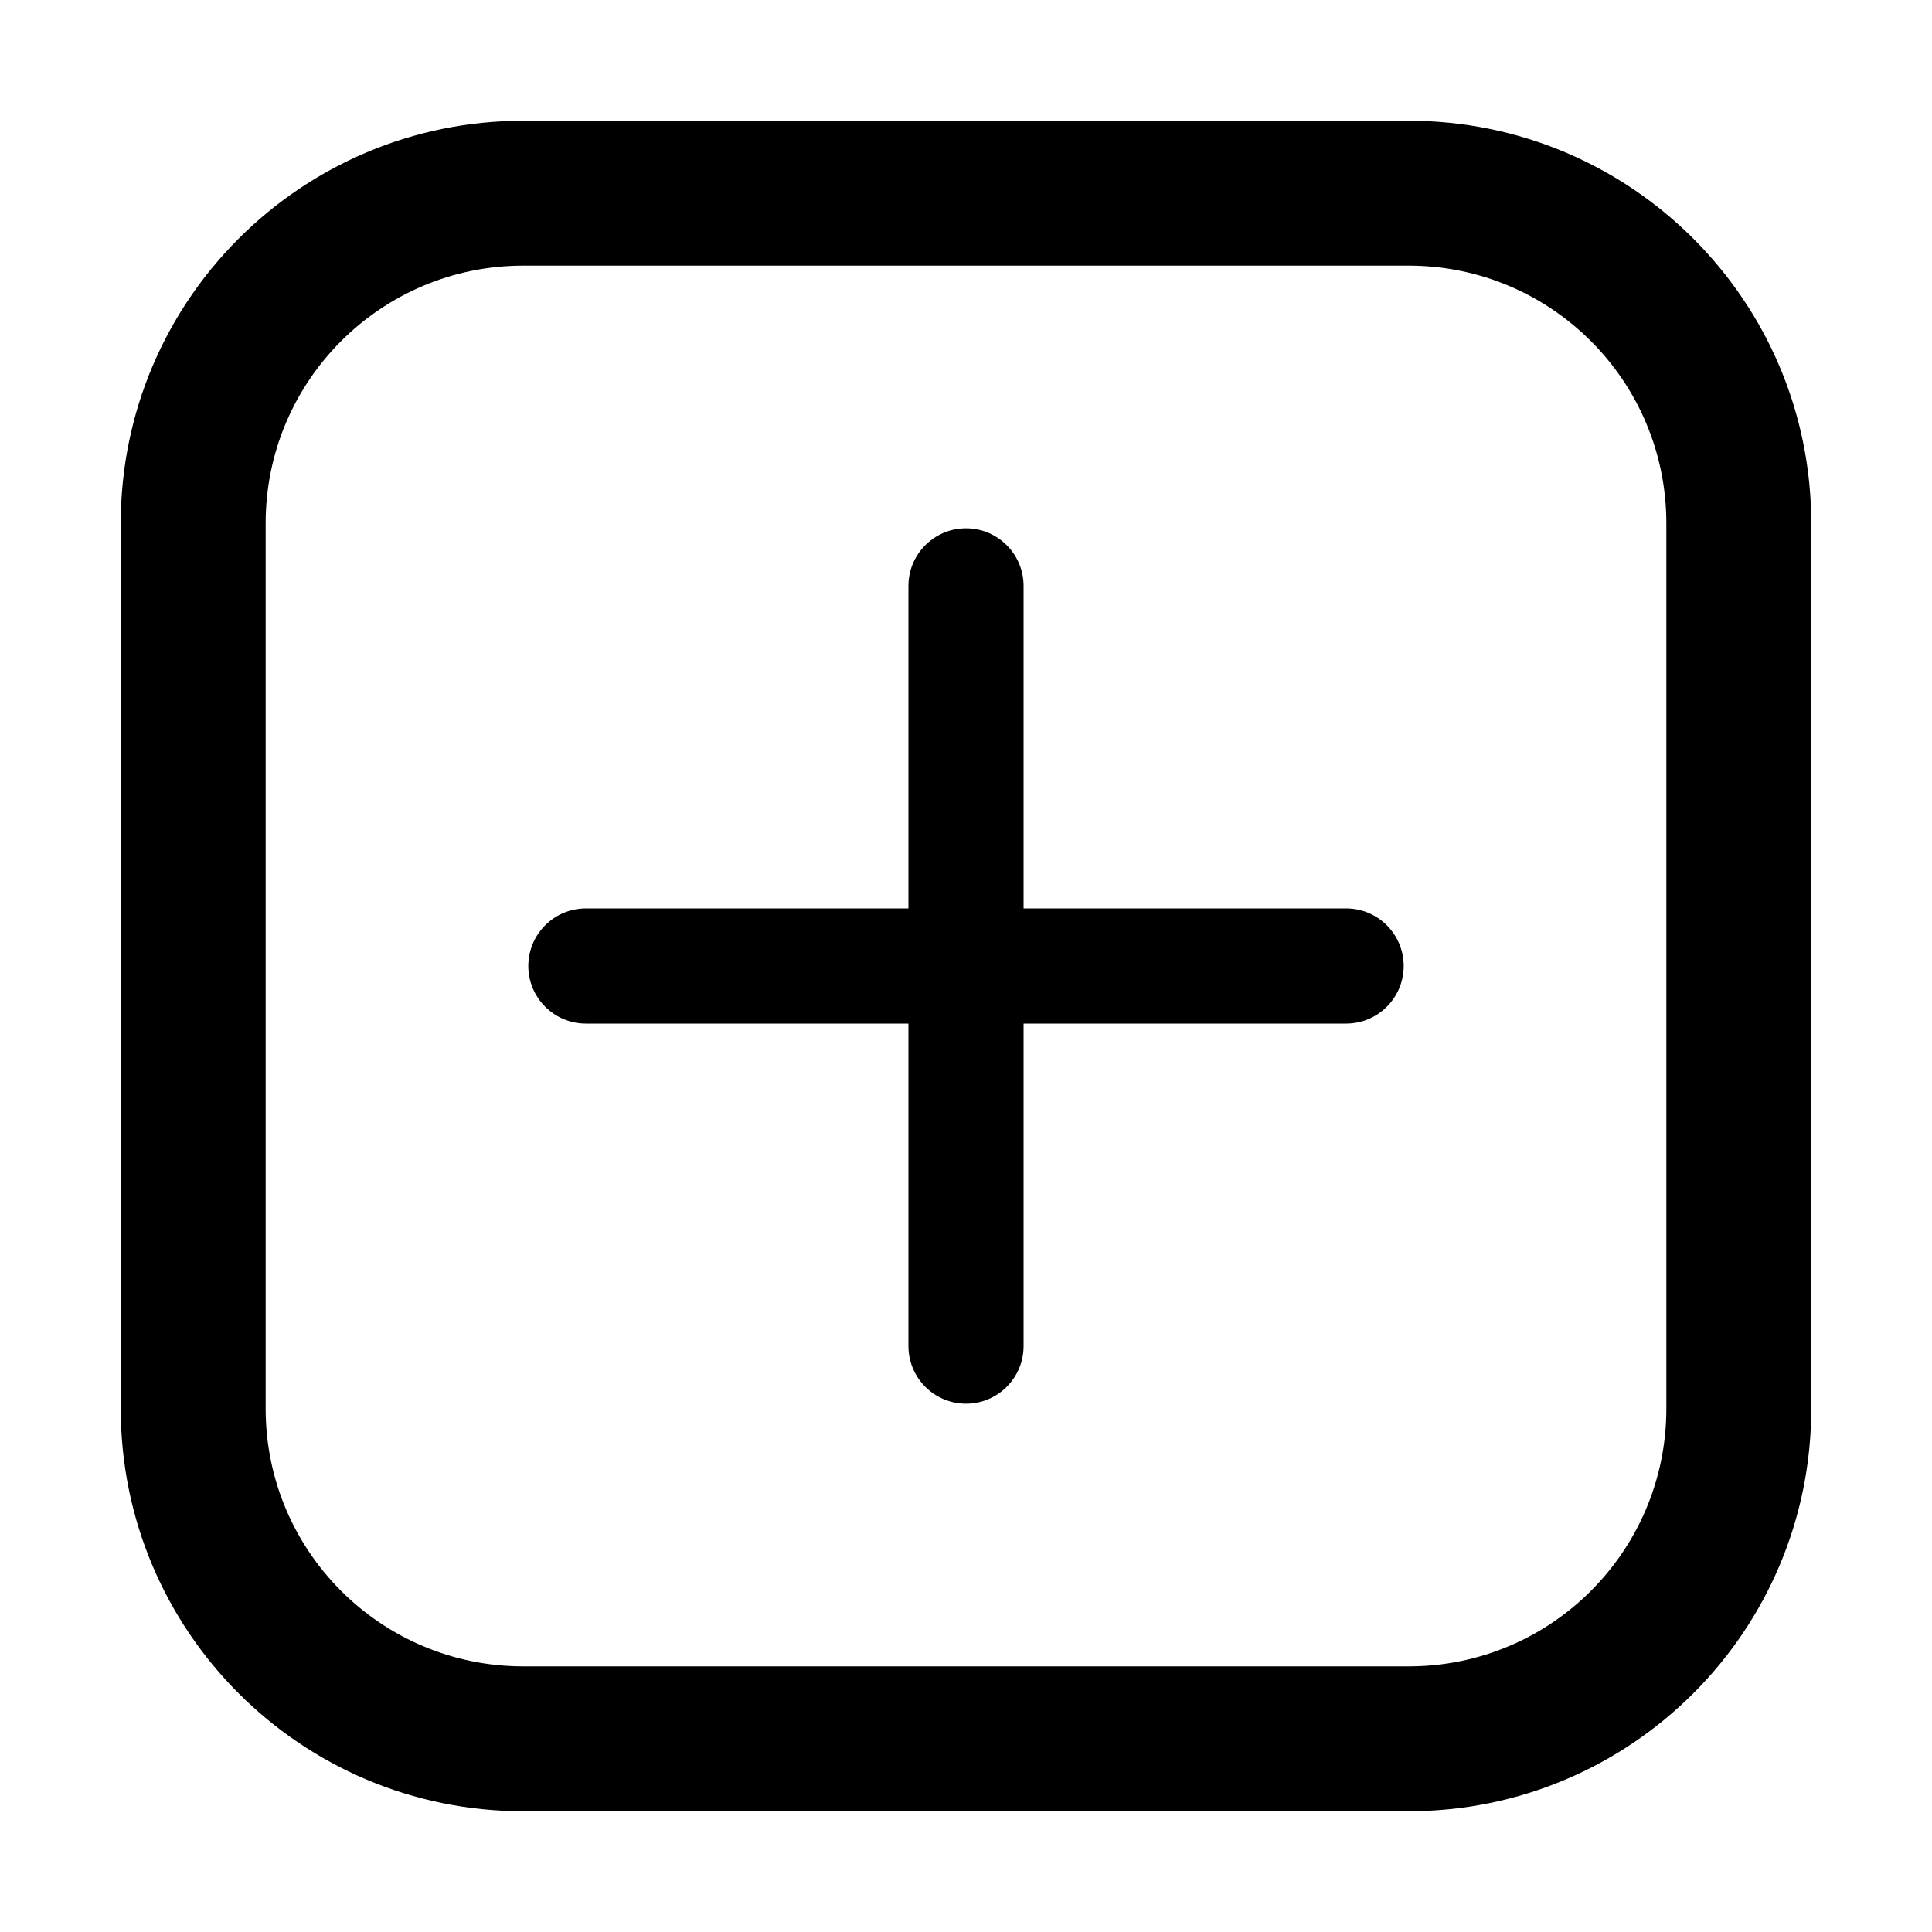
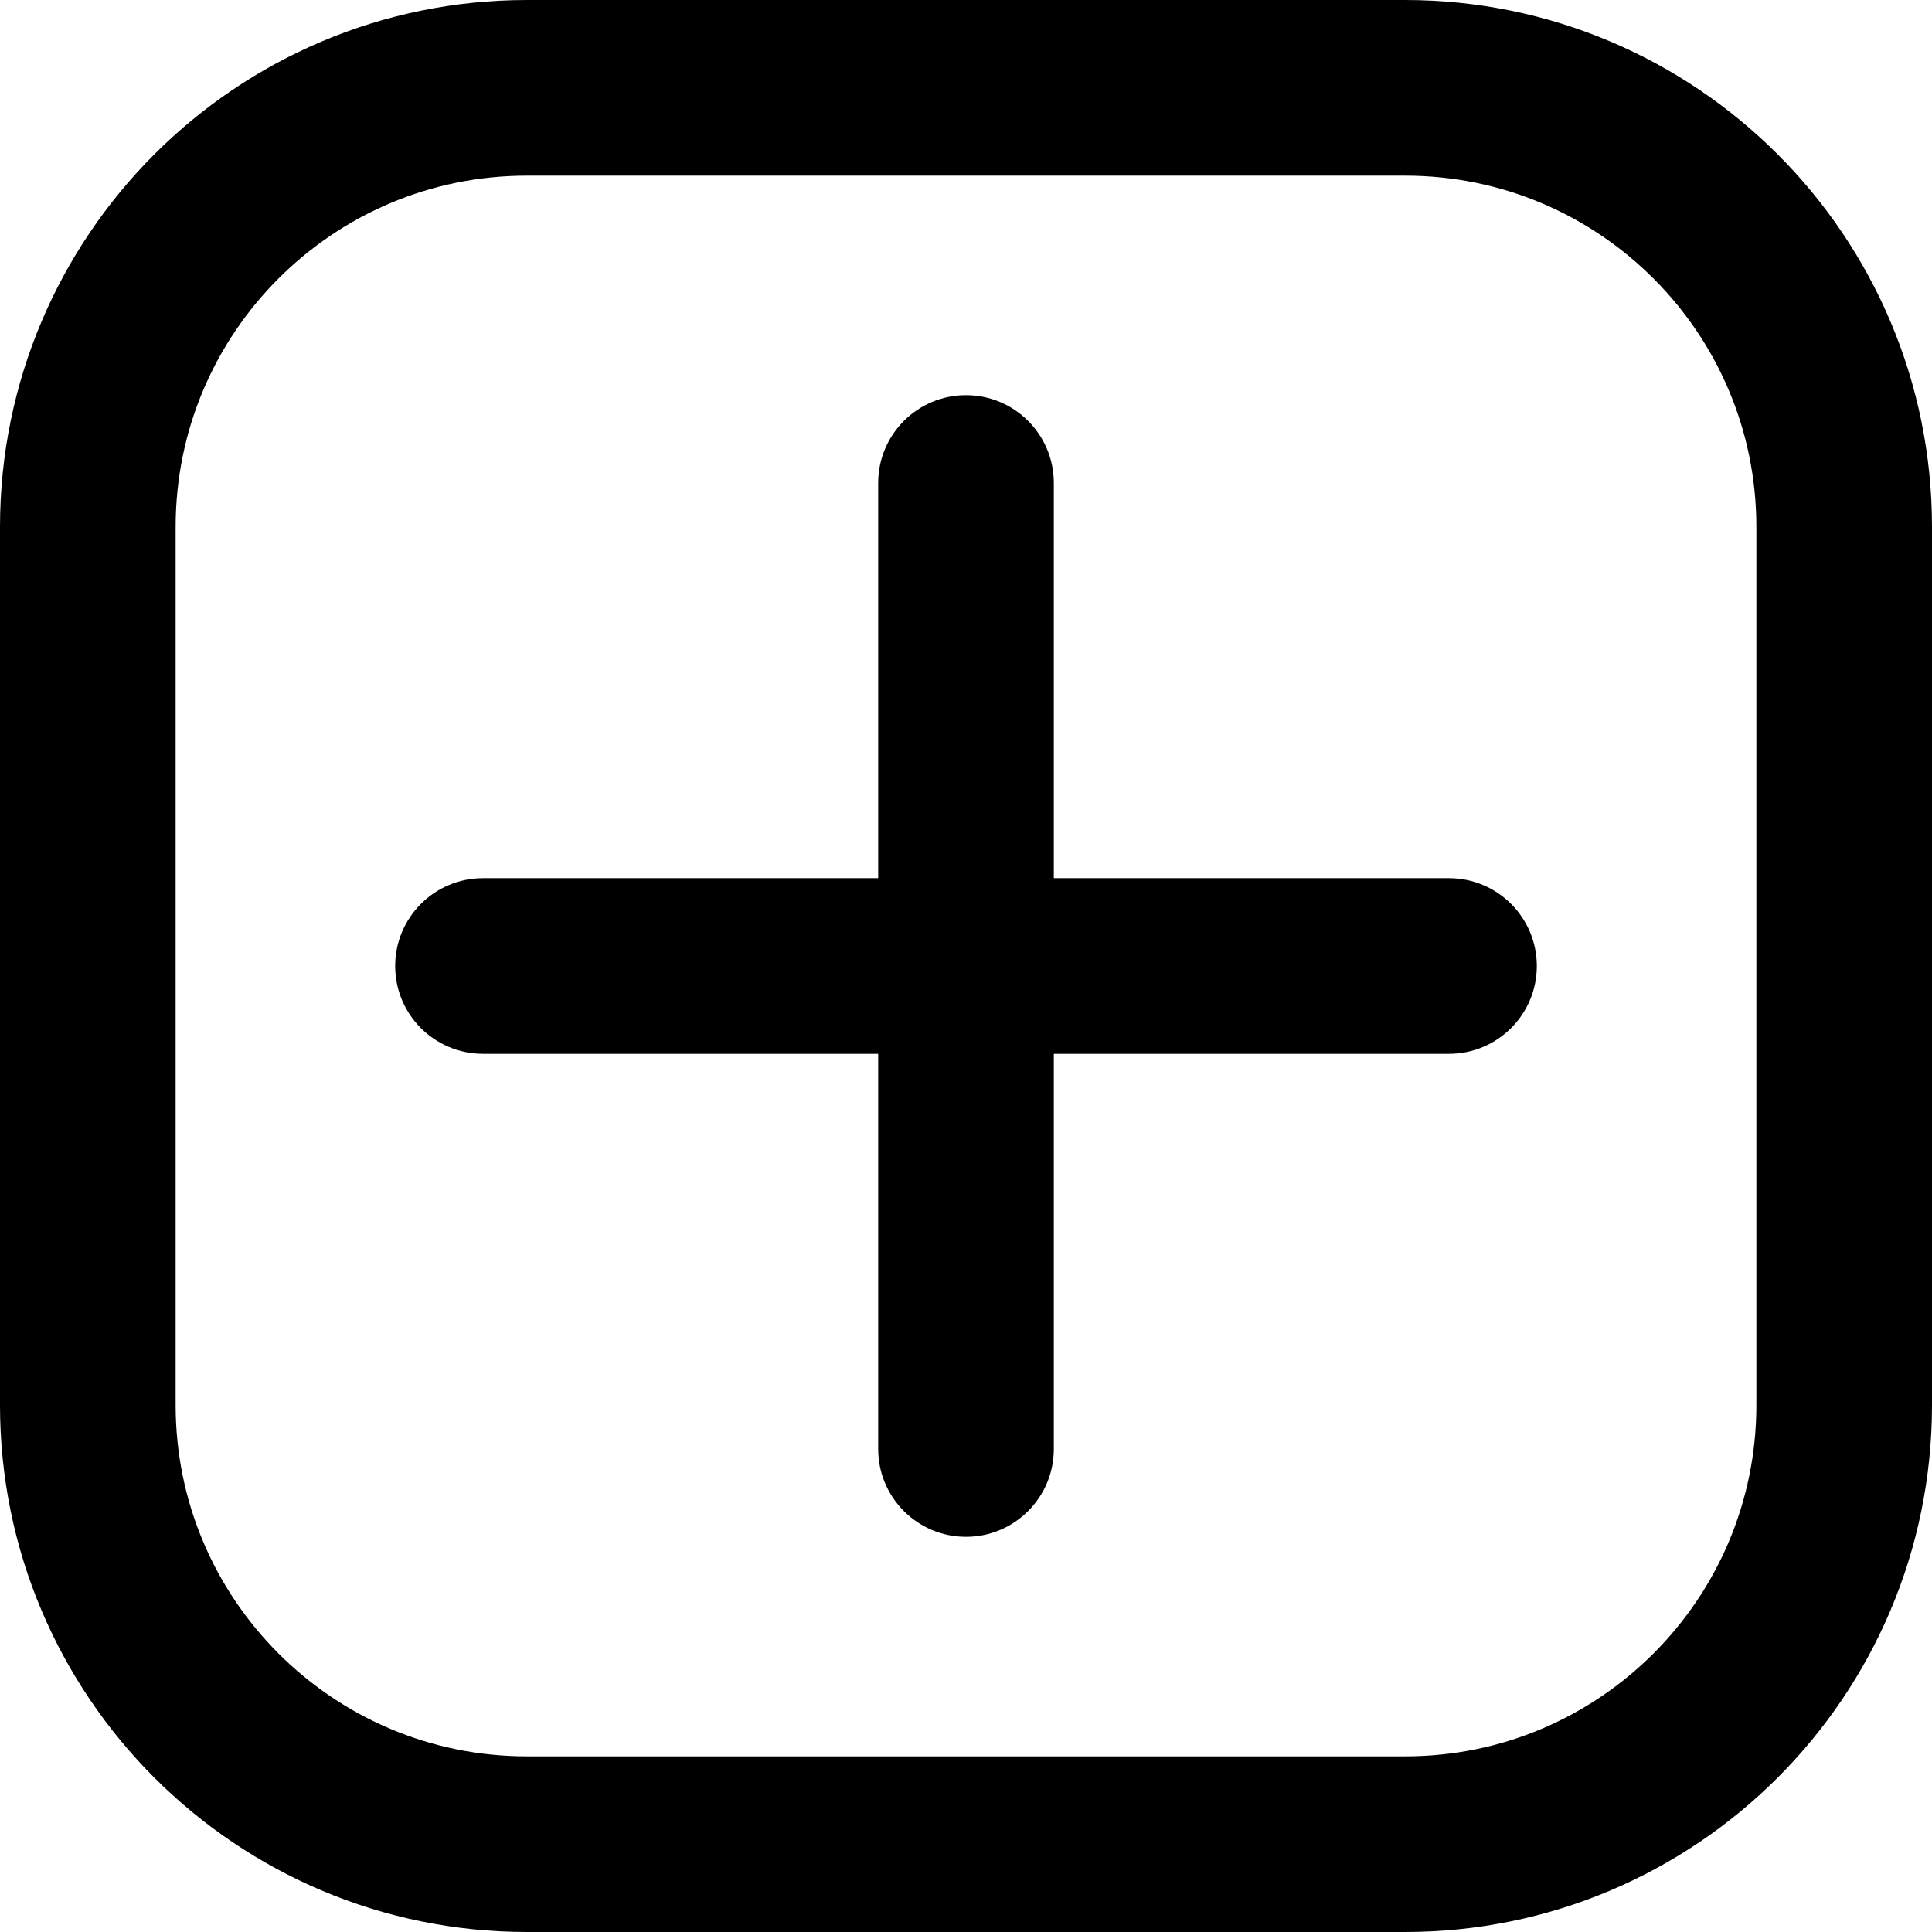
- <svg xmlns="http://www.w3.org/2000/svg" width="20" height="20" viewBox="0 0 20 20" fill="none">
-   <path fill-rule="evenodd" clip-rule="evenodd" d="M14.583 2.75H5.417C3.944 2.75 2.75 3.944 2.75 5.417V14.583C2.75 16.056 3.944 17.25 5.417 17.25H14.583C16.056 17.25 17.25 16.056 17.25 14.583V5.417C17.25 3.944 16.056 2.75 14.583 2.75ZM5.417 1.25C3.115 1.25 1.25 3.115 1.25 5.417V14.583C1.25 16.884 3.115 18.75 5.417 18.75H14.583C16.884 18.75 18.75 16.884 18.75 14.583V5.417C18.75 3.115 16.884 1.25 14.583 1.25H5.417Z" fill="black" />
-   <path fill-rule="evenodd" clip-rule="evenodd" d="M10 5.469C9.671 5.469 9.404 5.736 9.404 6.065V9.404H6.065C5.736 9.404 5.469 9.671 5.469 10C5.469 10.329 5.736 10.596 6.065 10.596H9.404V13.935C9.404 14.264 9.671 14.531 10 14.531C10.329 14.531 10.596 14.264 10.596 13.935V10.596H13.935C14.264 10.596 14.531 10.329 14.531 10C14.531 9.671 14.264 9.404 13.935 9.404H10.596V6.065C10.596 5.736 10.329 5.469 10 5.469Z" fill="black" />
+ <svg xmlns="http://www.w3.org/2000/svg" width="44" height="44" viewBox="0 0 44 44" fill="none">
+   <rect x="2" y="2" width="40" height="40" rx="10" stroke="black" stroke-width="4" />
+   <rect x="20" y="9" width="4" height="26" rx="2" fill="black" />
+   <rect x="35" y="20" width="4" height="26" rx="2" transform="rotate(90 35 20)" fill="black" />
</svg>
